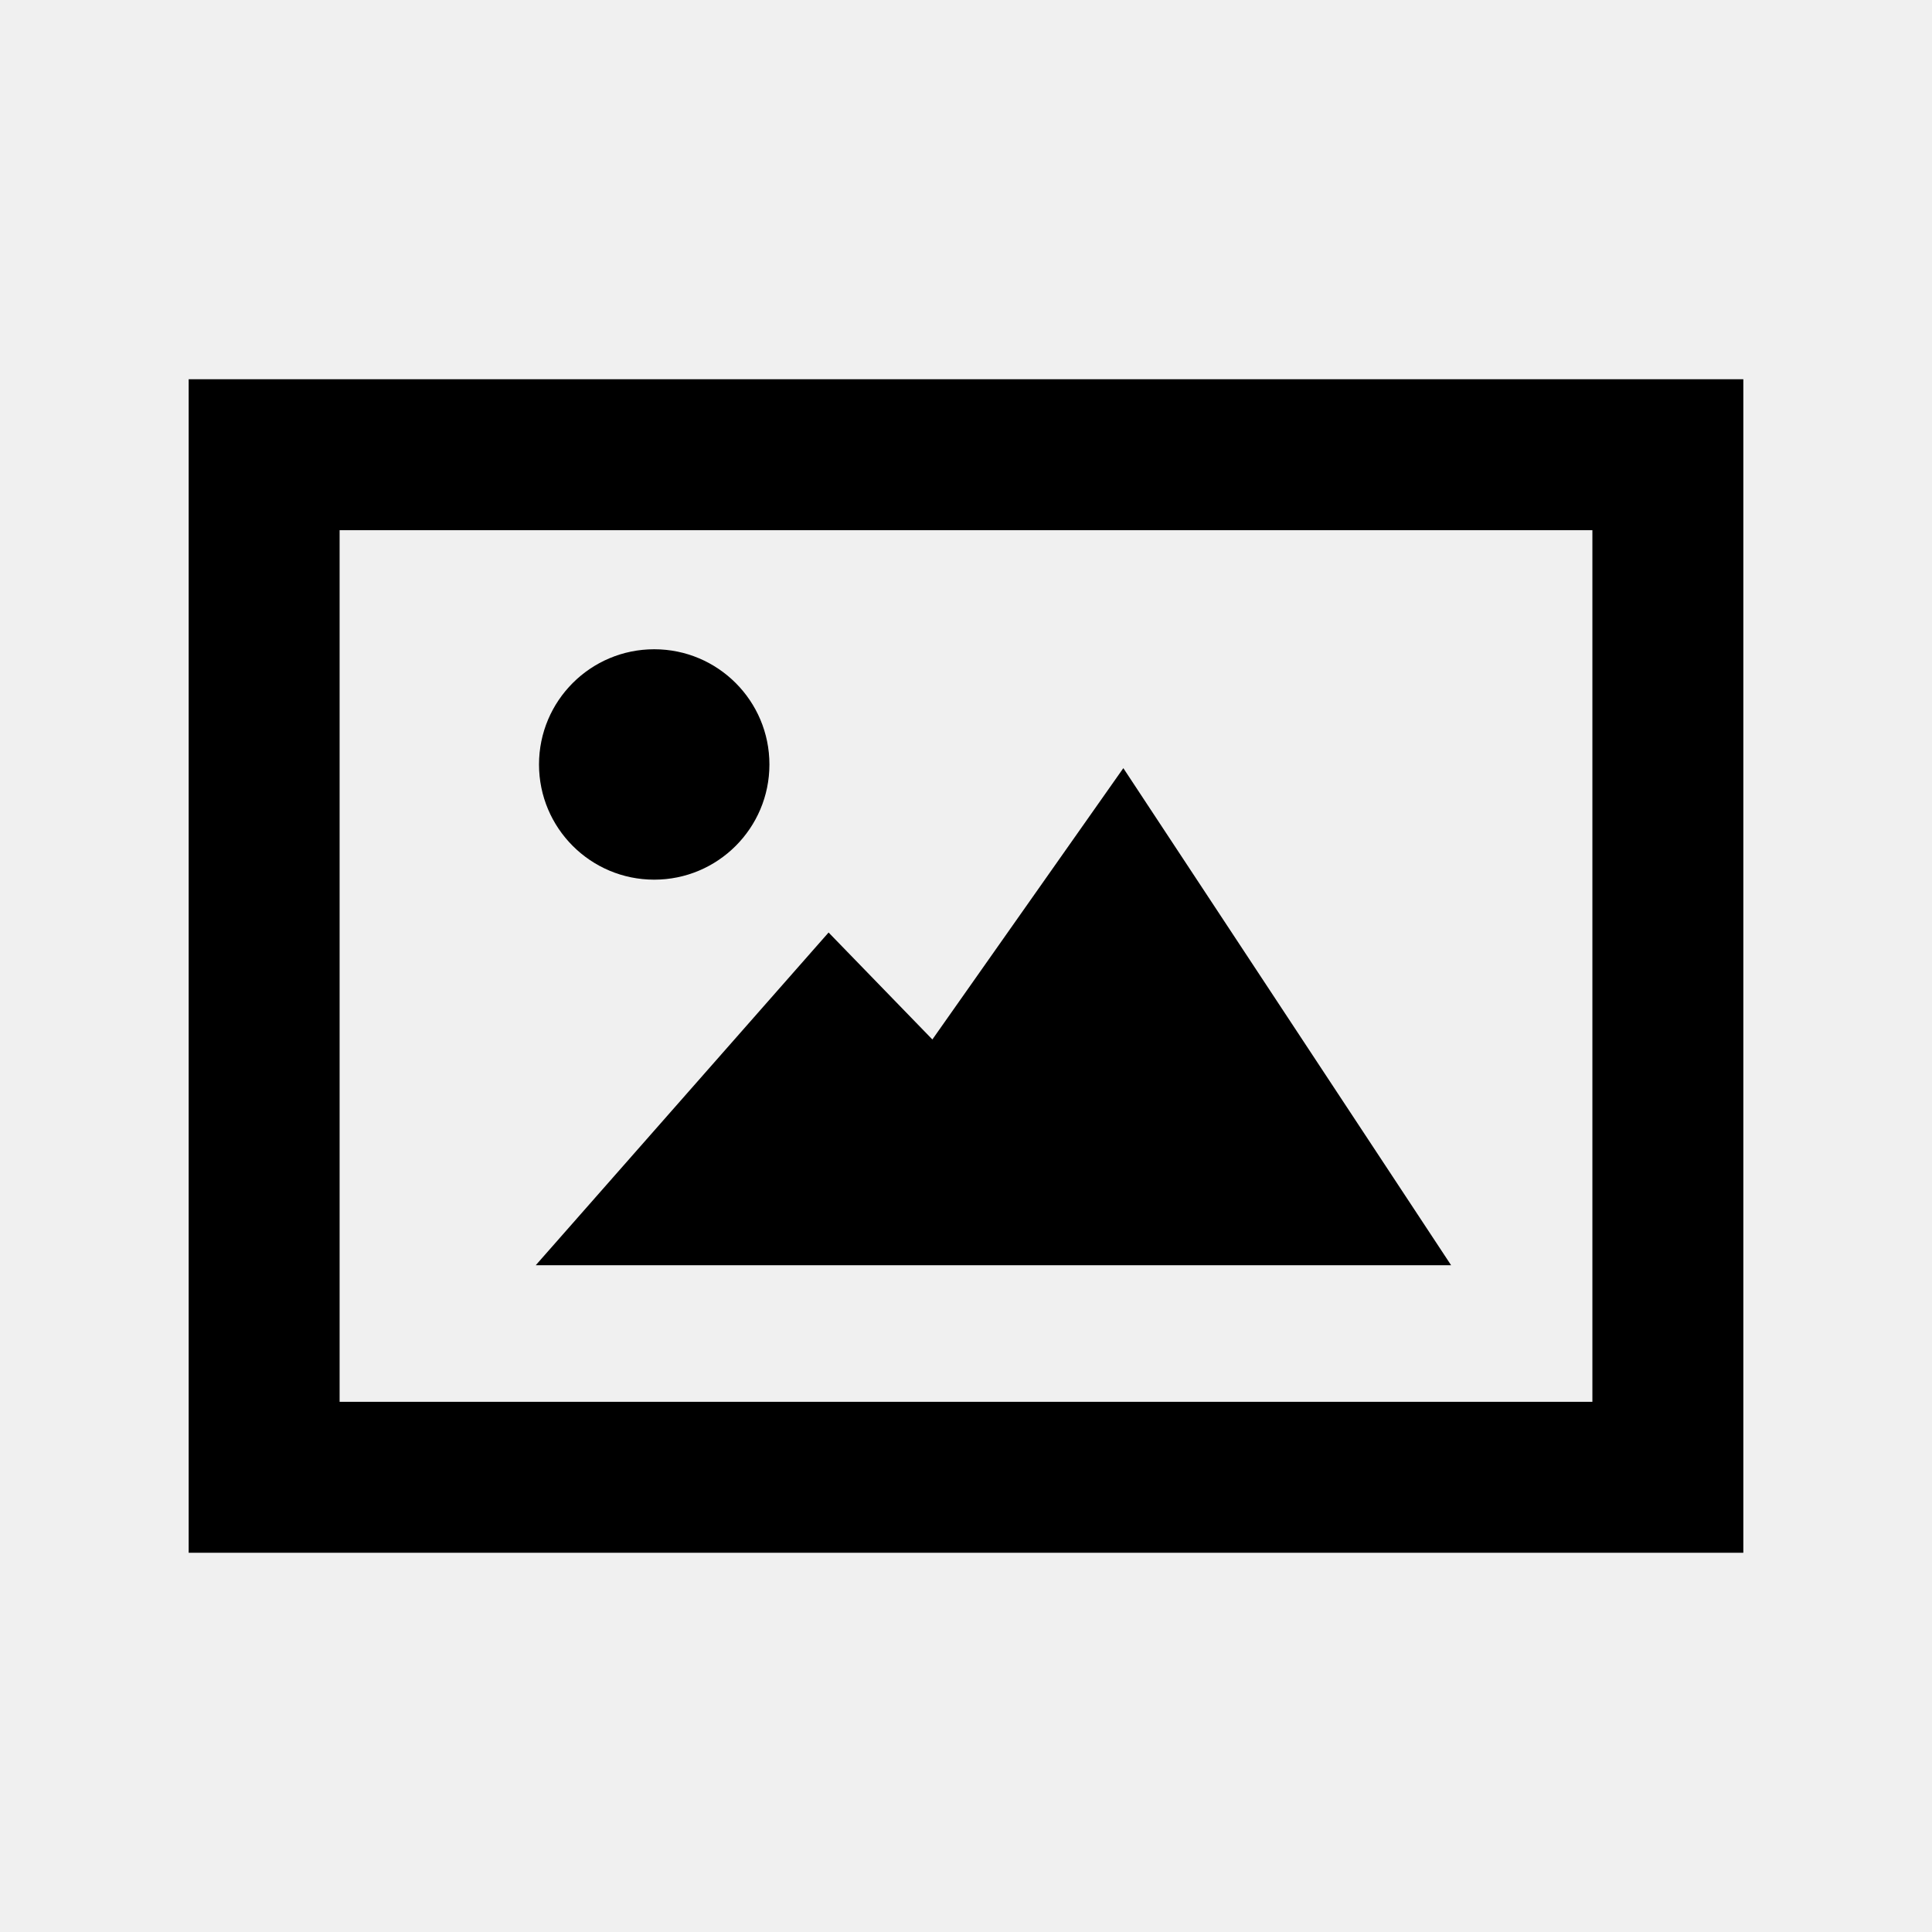
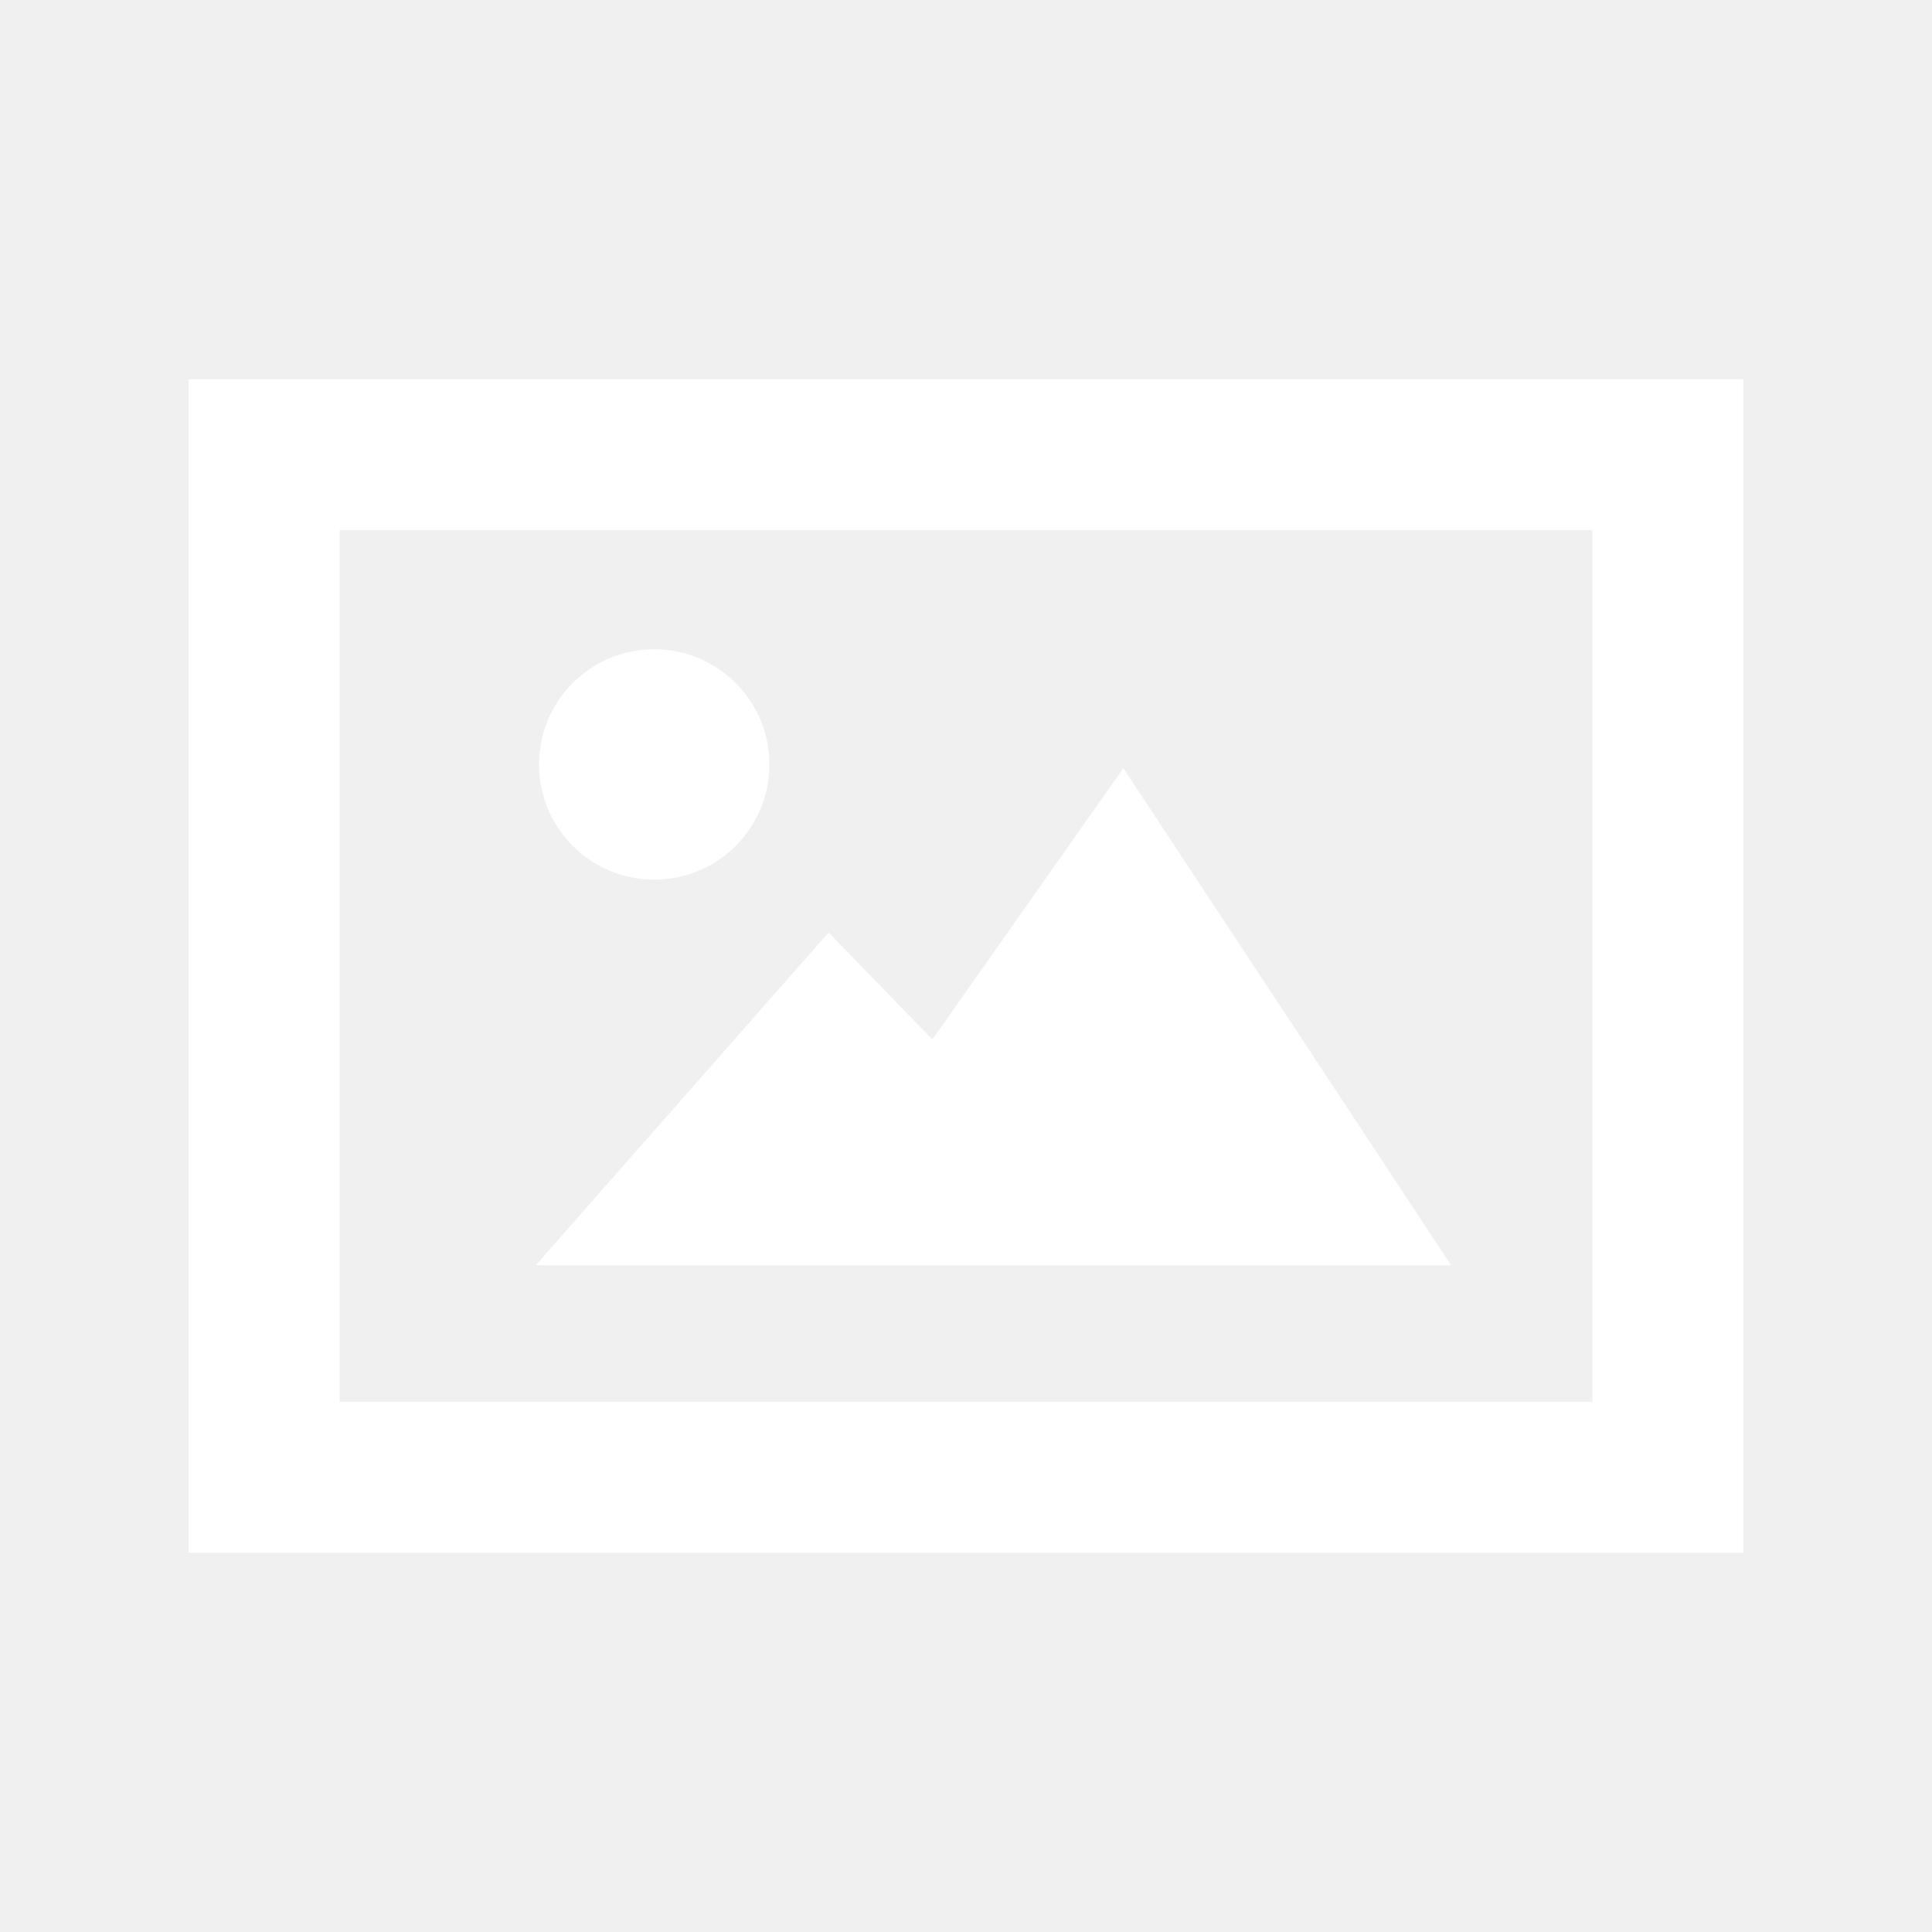
- <svg xmlns="http://www.w3.org/2000/svg" version="1.1" x="0px" y="0px" width="512px" height="512px" viewBox="0 0 512 512" enable-background="new 0 0 512 512" xml:space="preserve">
-   <path id="picture-icon" d="M142.843,202.59c0-16.86,13.671-30.53,30.531-30.53s30.53,13.67,30.53,30.53  c0,16.862-13.67,30.53-30.53,30.53S142.843,219.452,142.843,202.59z M297.696,203.567l-50.608,71.905l-27.504-28.349l-77.604,88.174  h242.578L297.696,203.567z M422,140.5v231H90v-231H422 M462,100.5H50v311h412V100.5L462,100.5z" />
+ <svg xmlns="http://www.w3.org/2000/svg" version="1.1" id="Layer_1" x="0px" y="0px" width="512px" height="512px" viewBox="0 0 512 512" enable-background="new 0 0 512 512" xml:space="preserve">
+   <path id="picture-icon" fill="#FFFFFF" d="M142.843,202.59c0-16.86,13.671-30.53,30.531-30.53s30.53,13.67,30.53,30.53  c0,16.862-13.67,30.53-30.53,30.53S142.843,219.452,142.843,202.59z M297.696,203.567l-50.608,71.905l-27.504-28.349l-77.604,88.174  h242.578L297.696,203.567z M422,140.5v231H90v-231H422 M462,100.5H50v311h412V100.5L462,100.5z" />
</svg>
